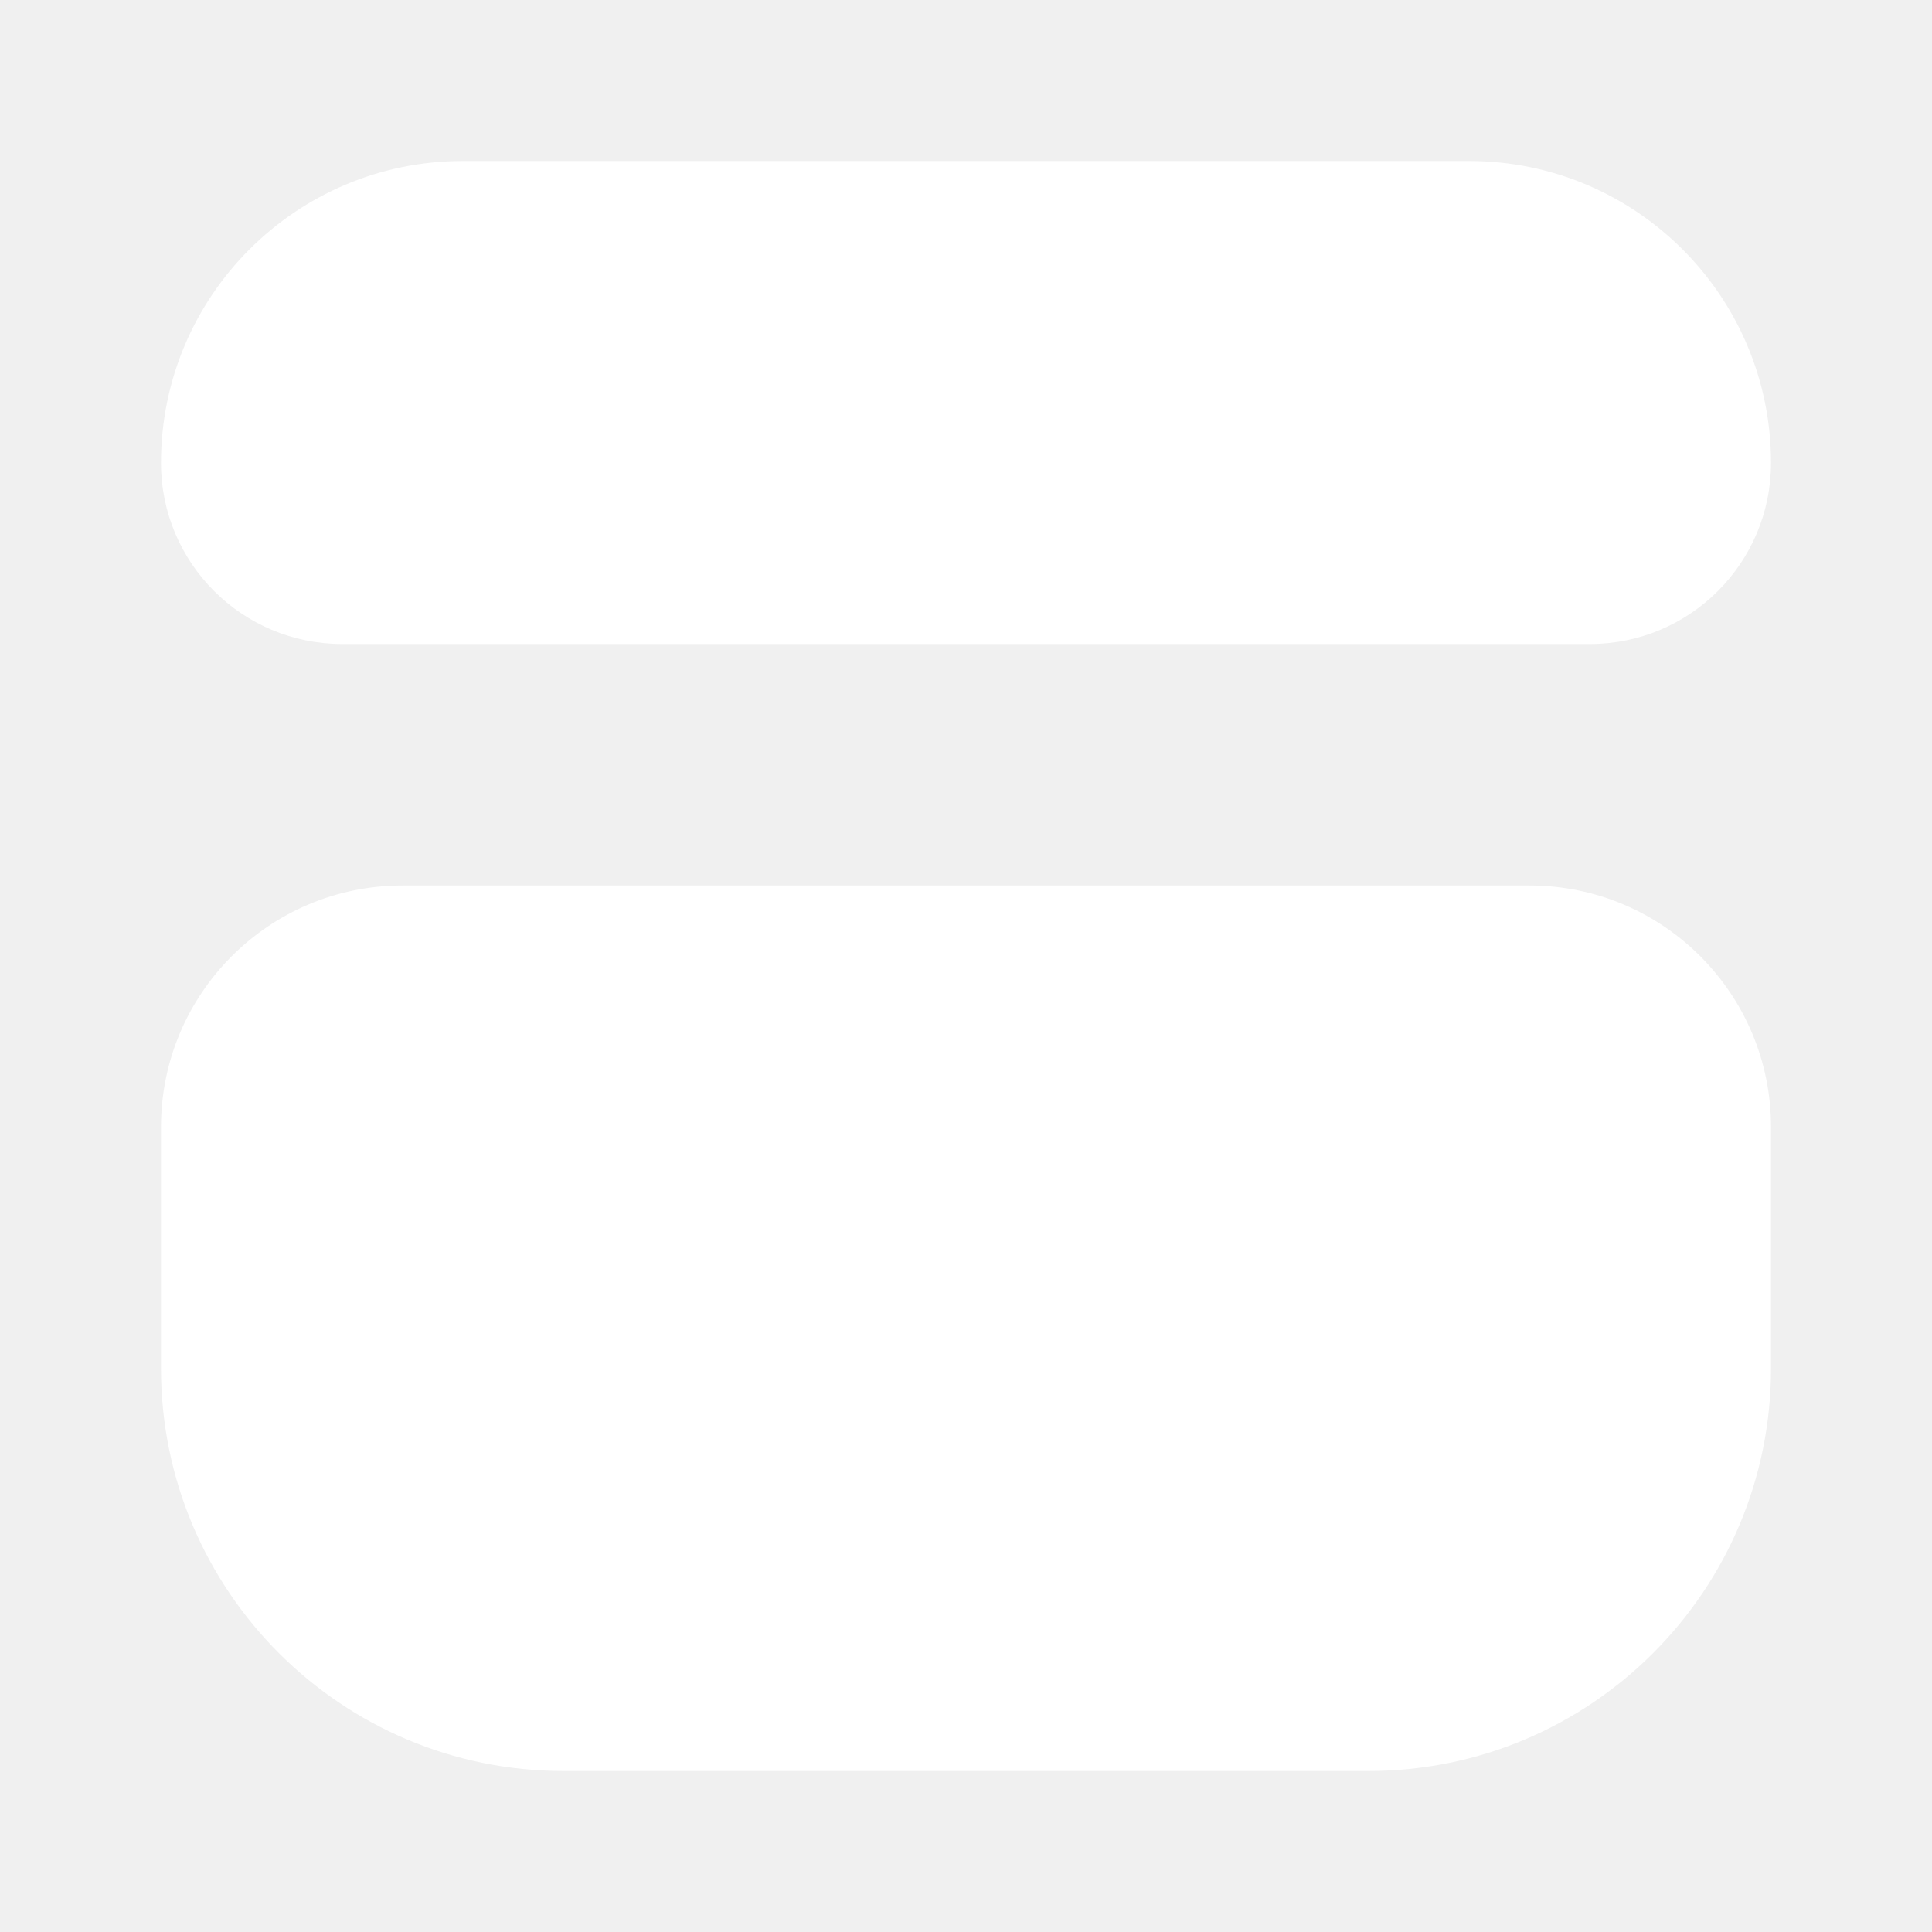
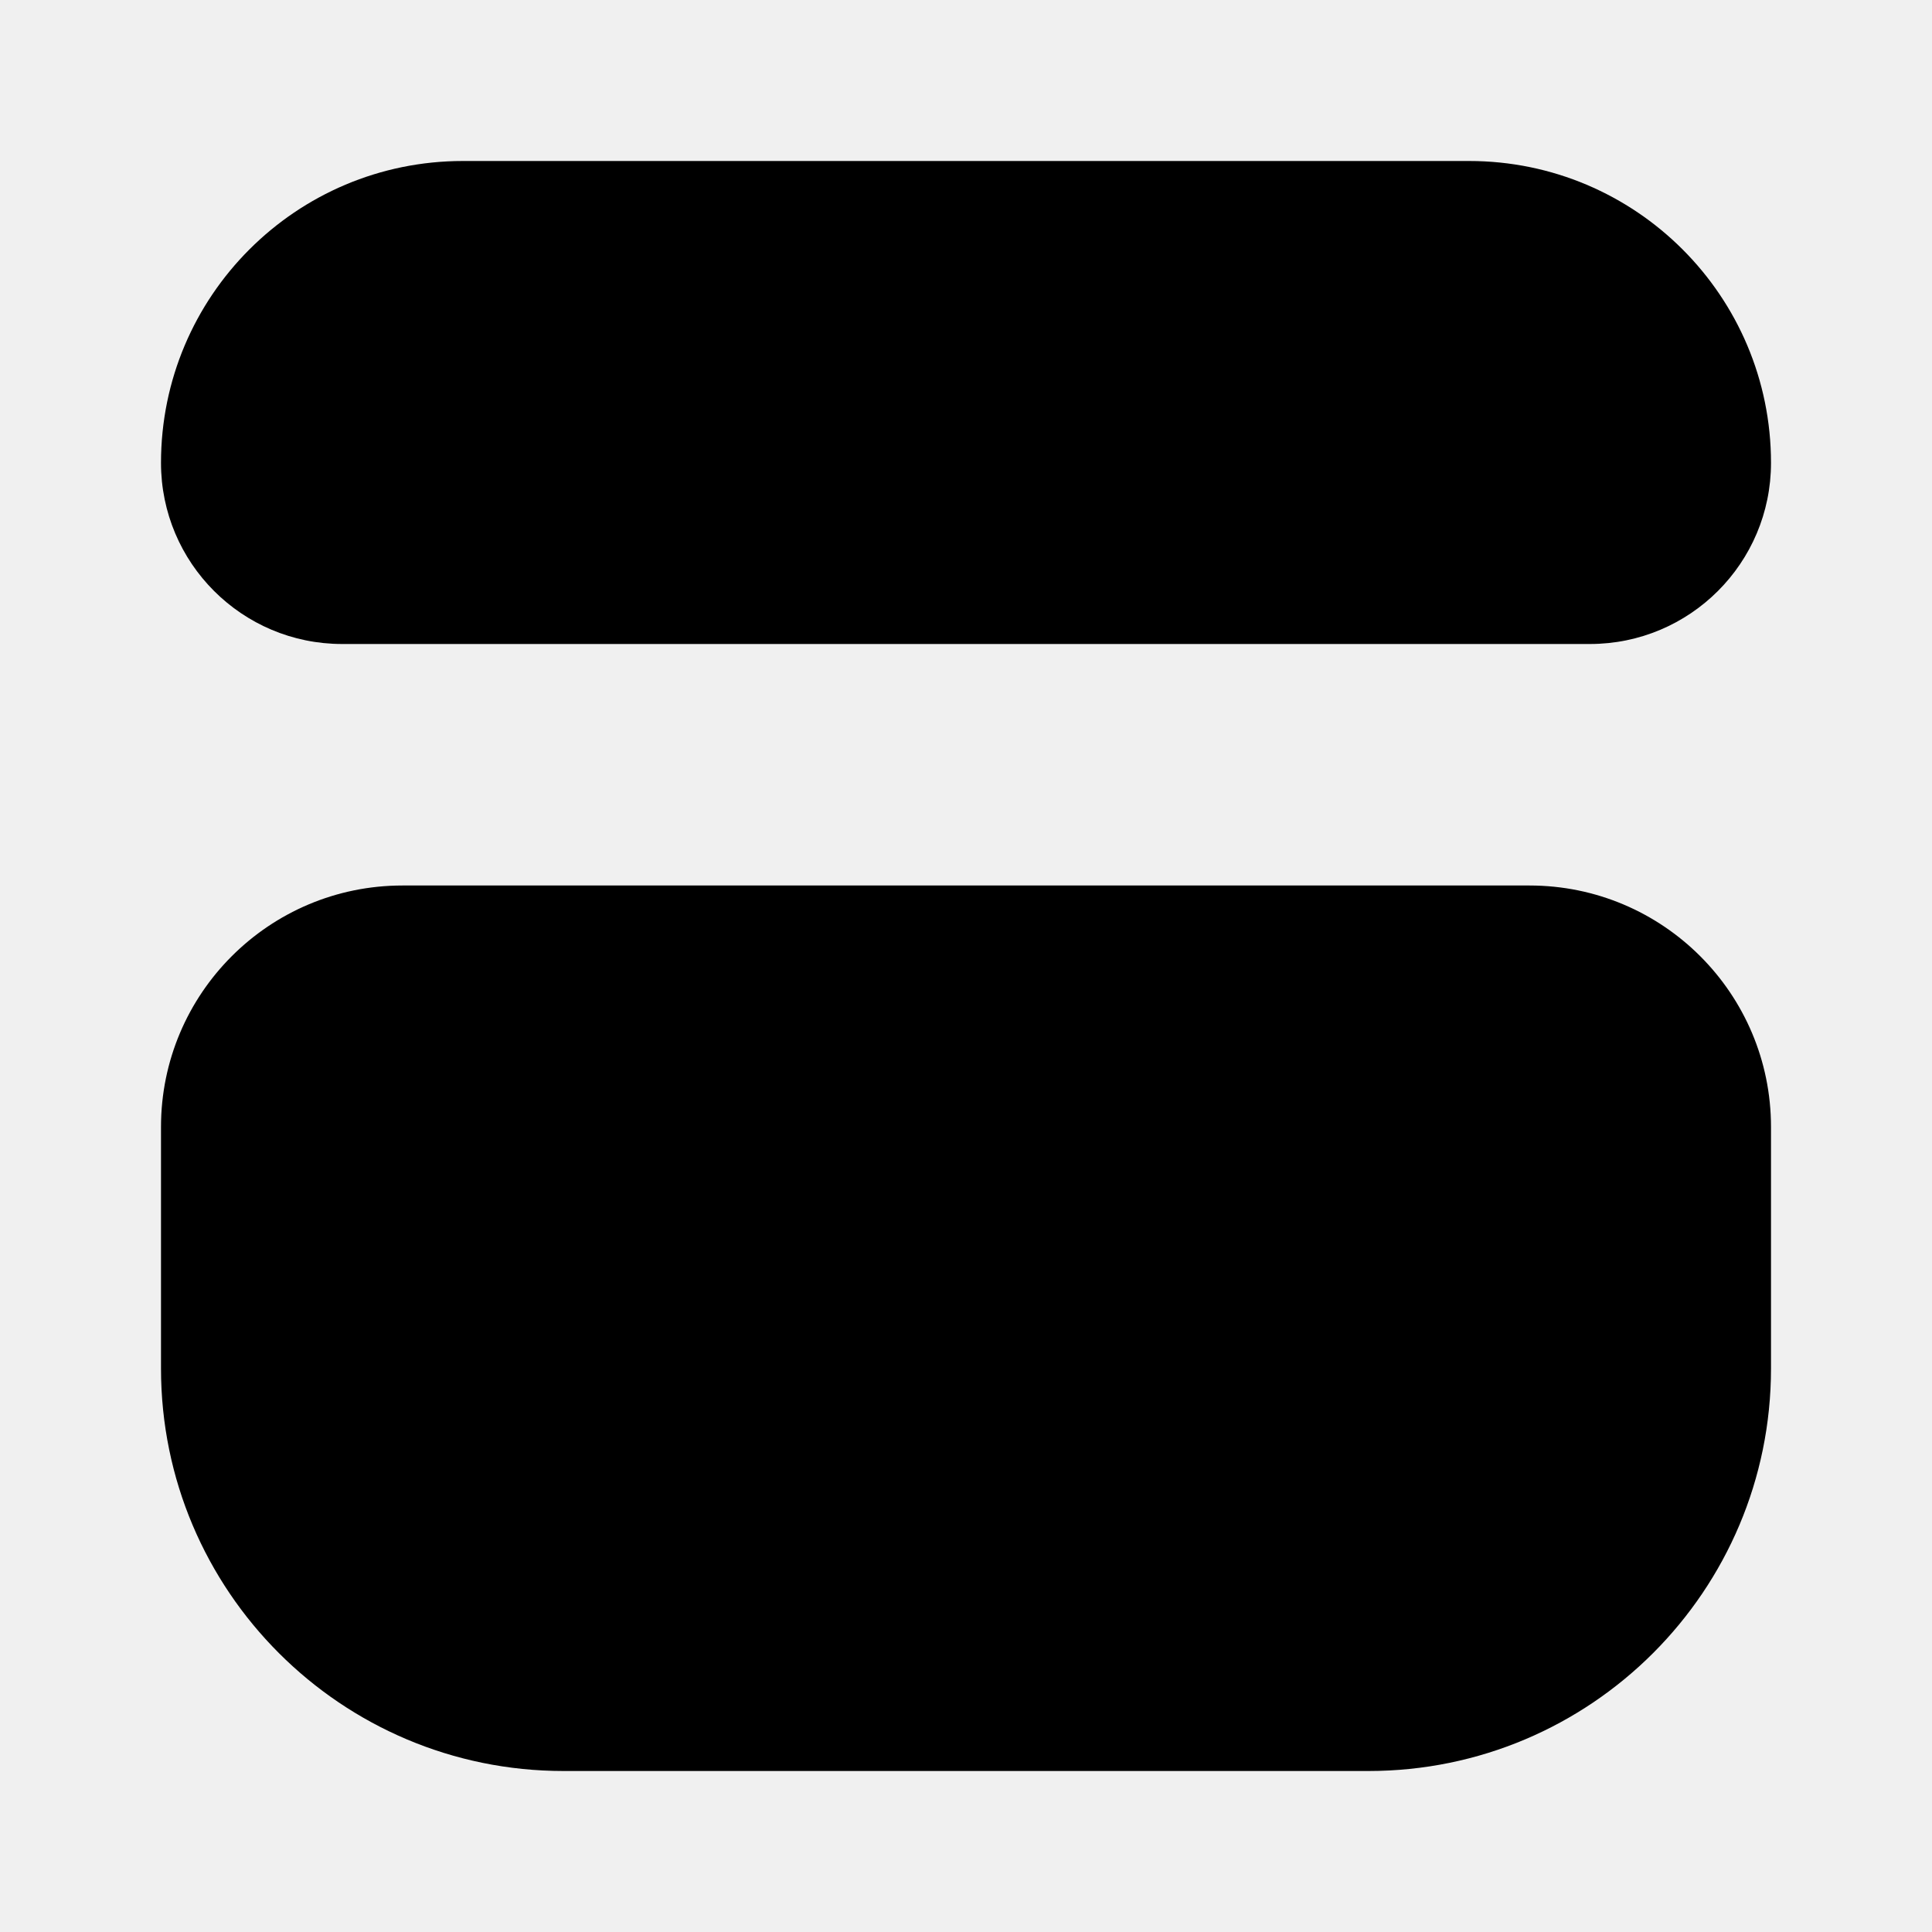
<svg xmlns="http://www.w3.org/2000/svg" width="24" height="24" viewBox="0 0 24 24" fill="none">
-   <path d="M18.25 2H5.75C3.679 2 2 3.679 2 5.75C2 6.993 3.007 8 4.25 8H19.75C20.993 8 22 6.993 22 5.75C22 3.679 20.321 2 18.25 2Z" fill="white" />
-   <path d="M19 11C20.657 11 22 12.343 22 14V17C22 19.761 19.761 22 17 22H7C4.239 22 2 19.761 2 17V14C2 12.343 3.343 11 5 11H19Z" fill="white" />
+   <path d="M18.25 2H5.75C3.679 2 2 3.679 2 5.75C2 6.993 3.007 8 4.25 8H19.75C20.993 8 22 6.993 22 5.75C22 3.679 20.321 2 18.25 2Z" fill="black" />
+   <path d="M19 11C20.657 11 22 12.343 22 14V17C22 19.761 19.761 22 17 22H7C4.239 22 2 19.761 2 17V14C2 12.343 3.343 11 5 11H19Z" fill="black" />
</svg>
